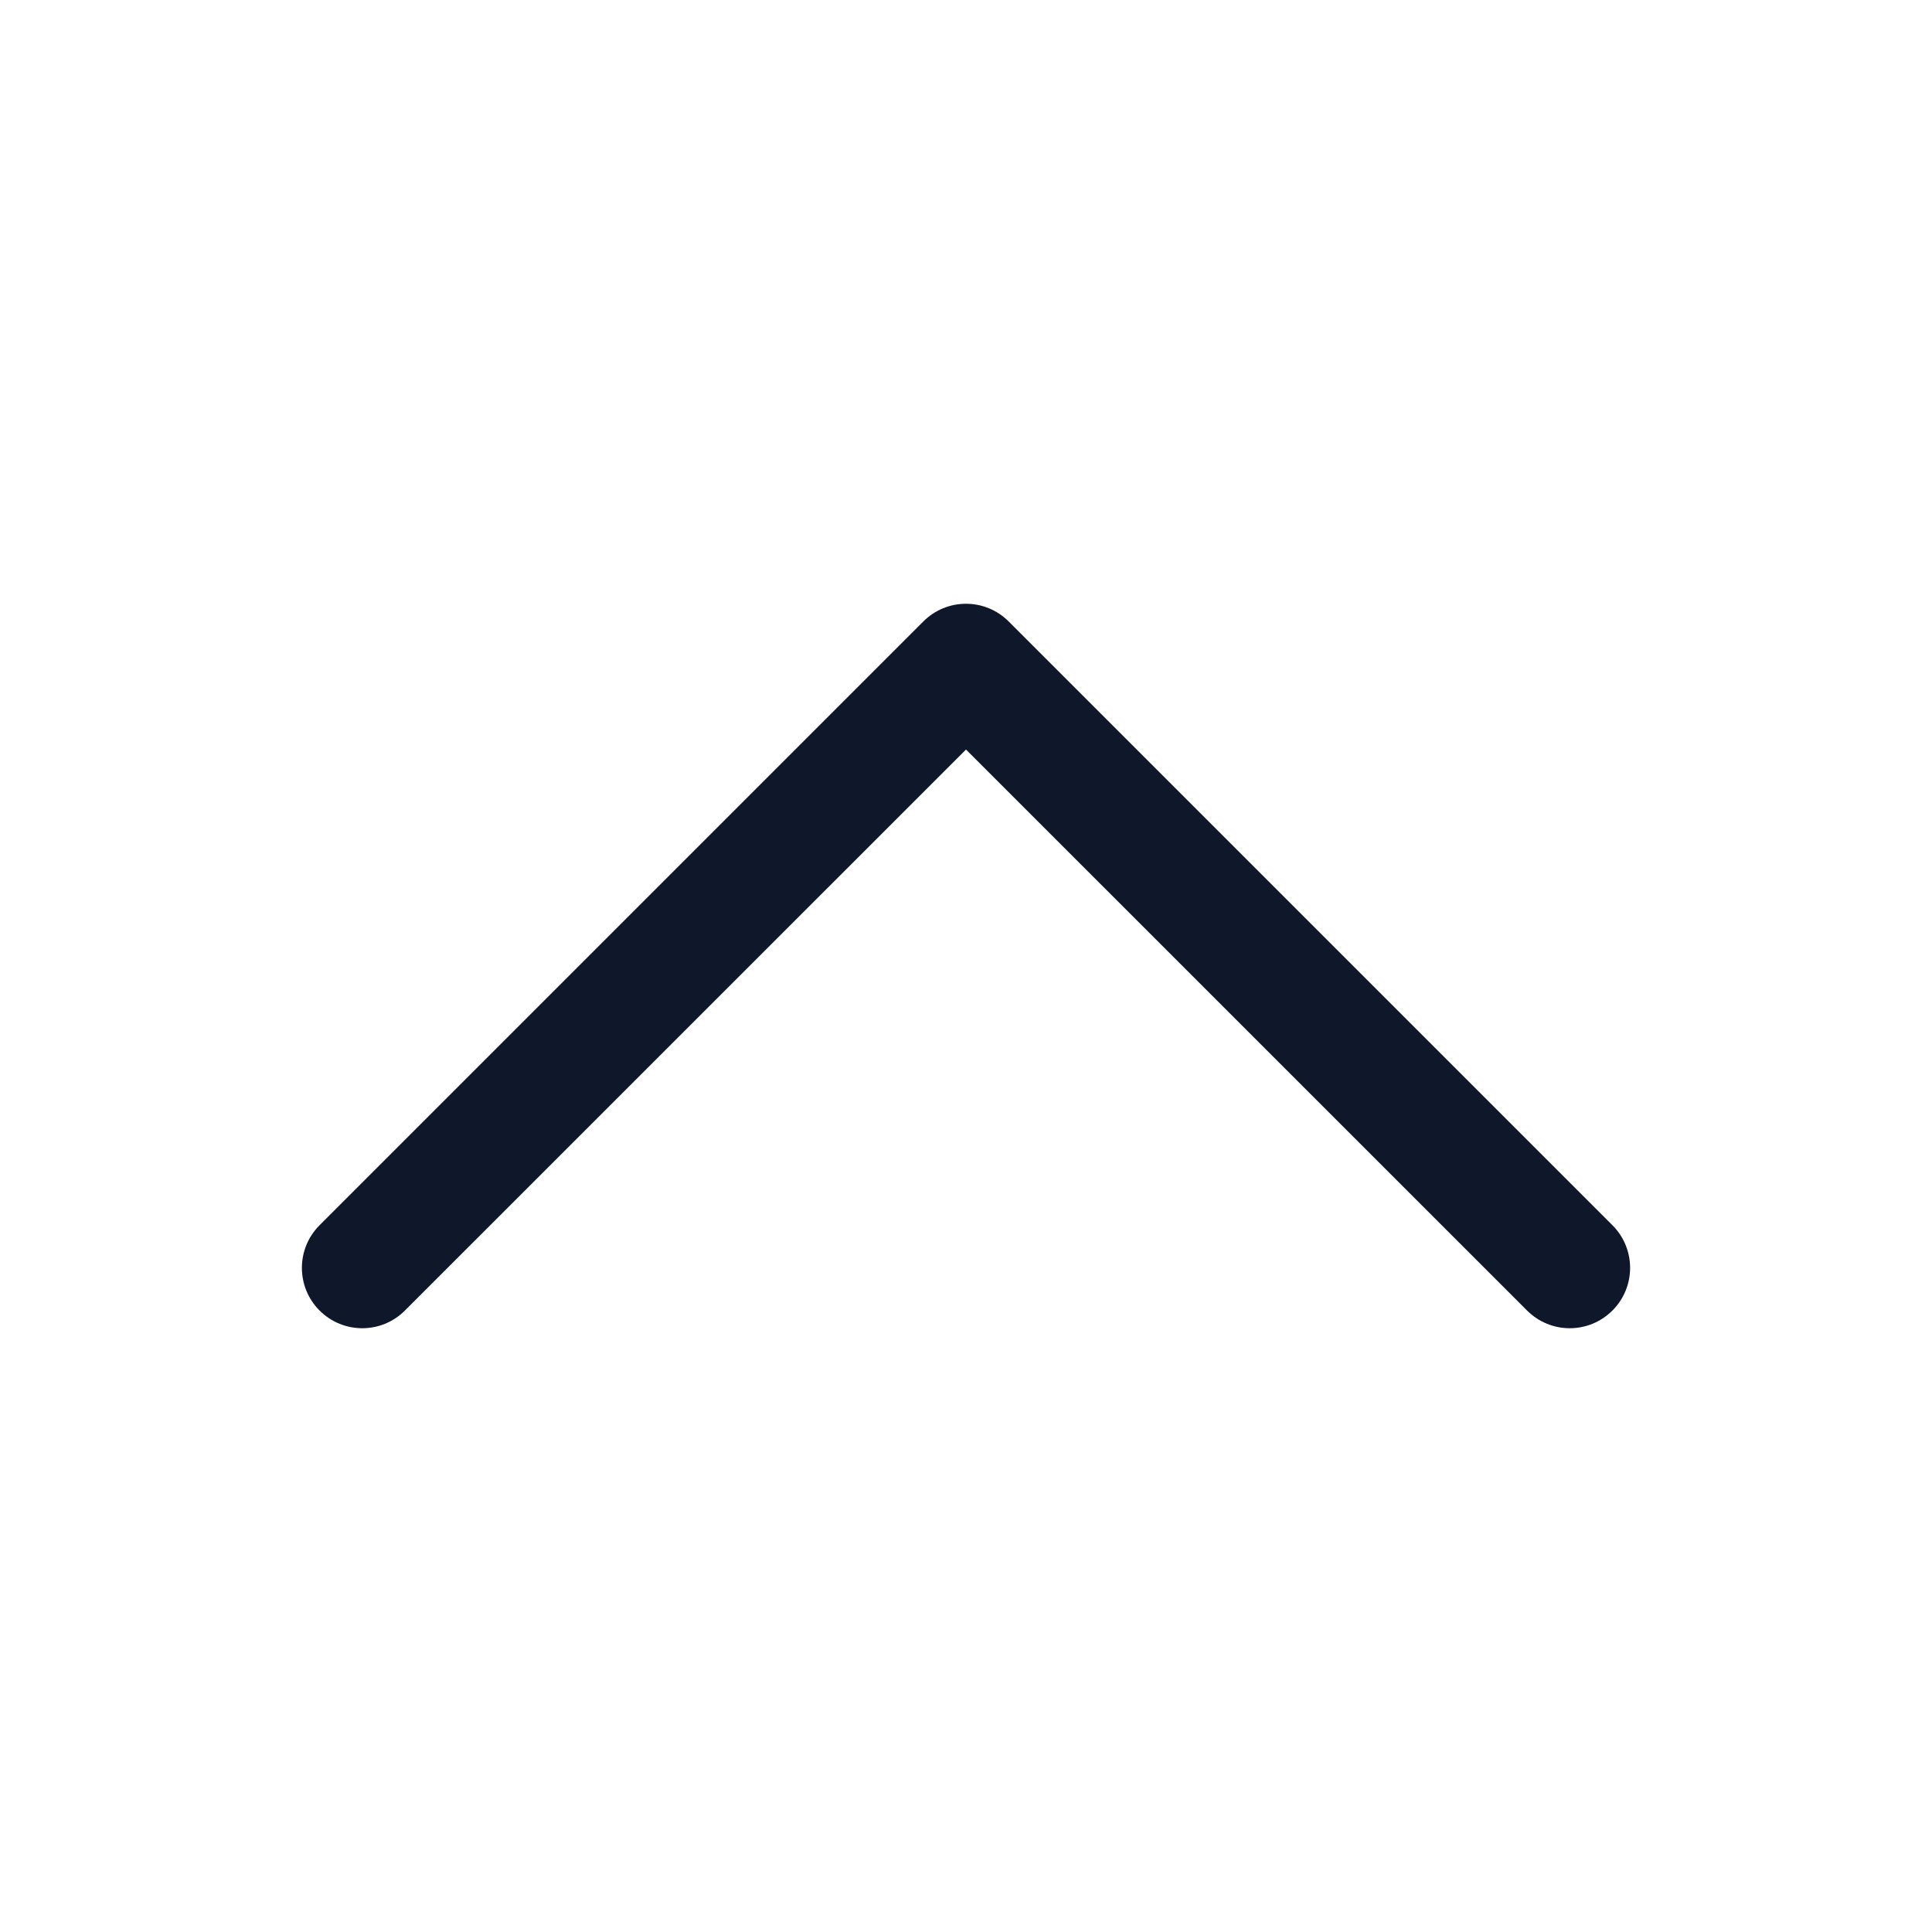
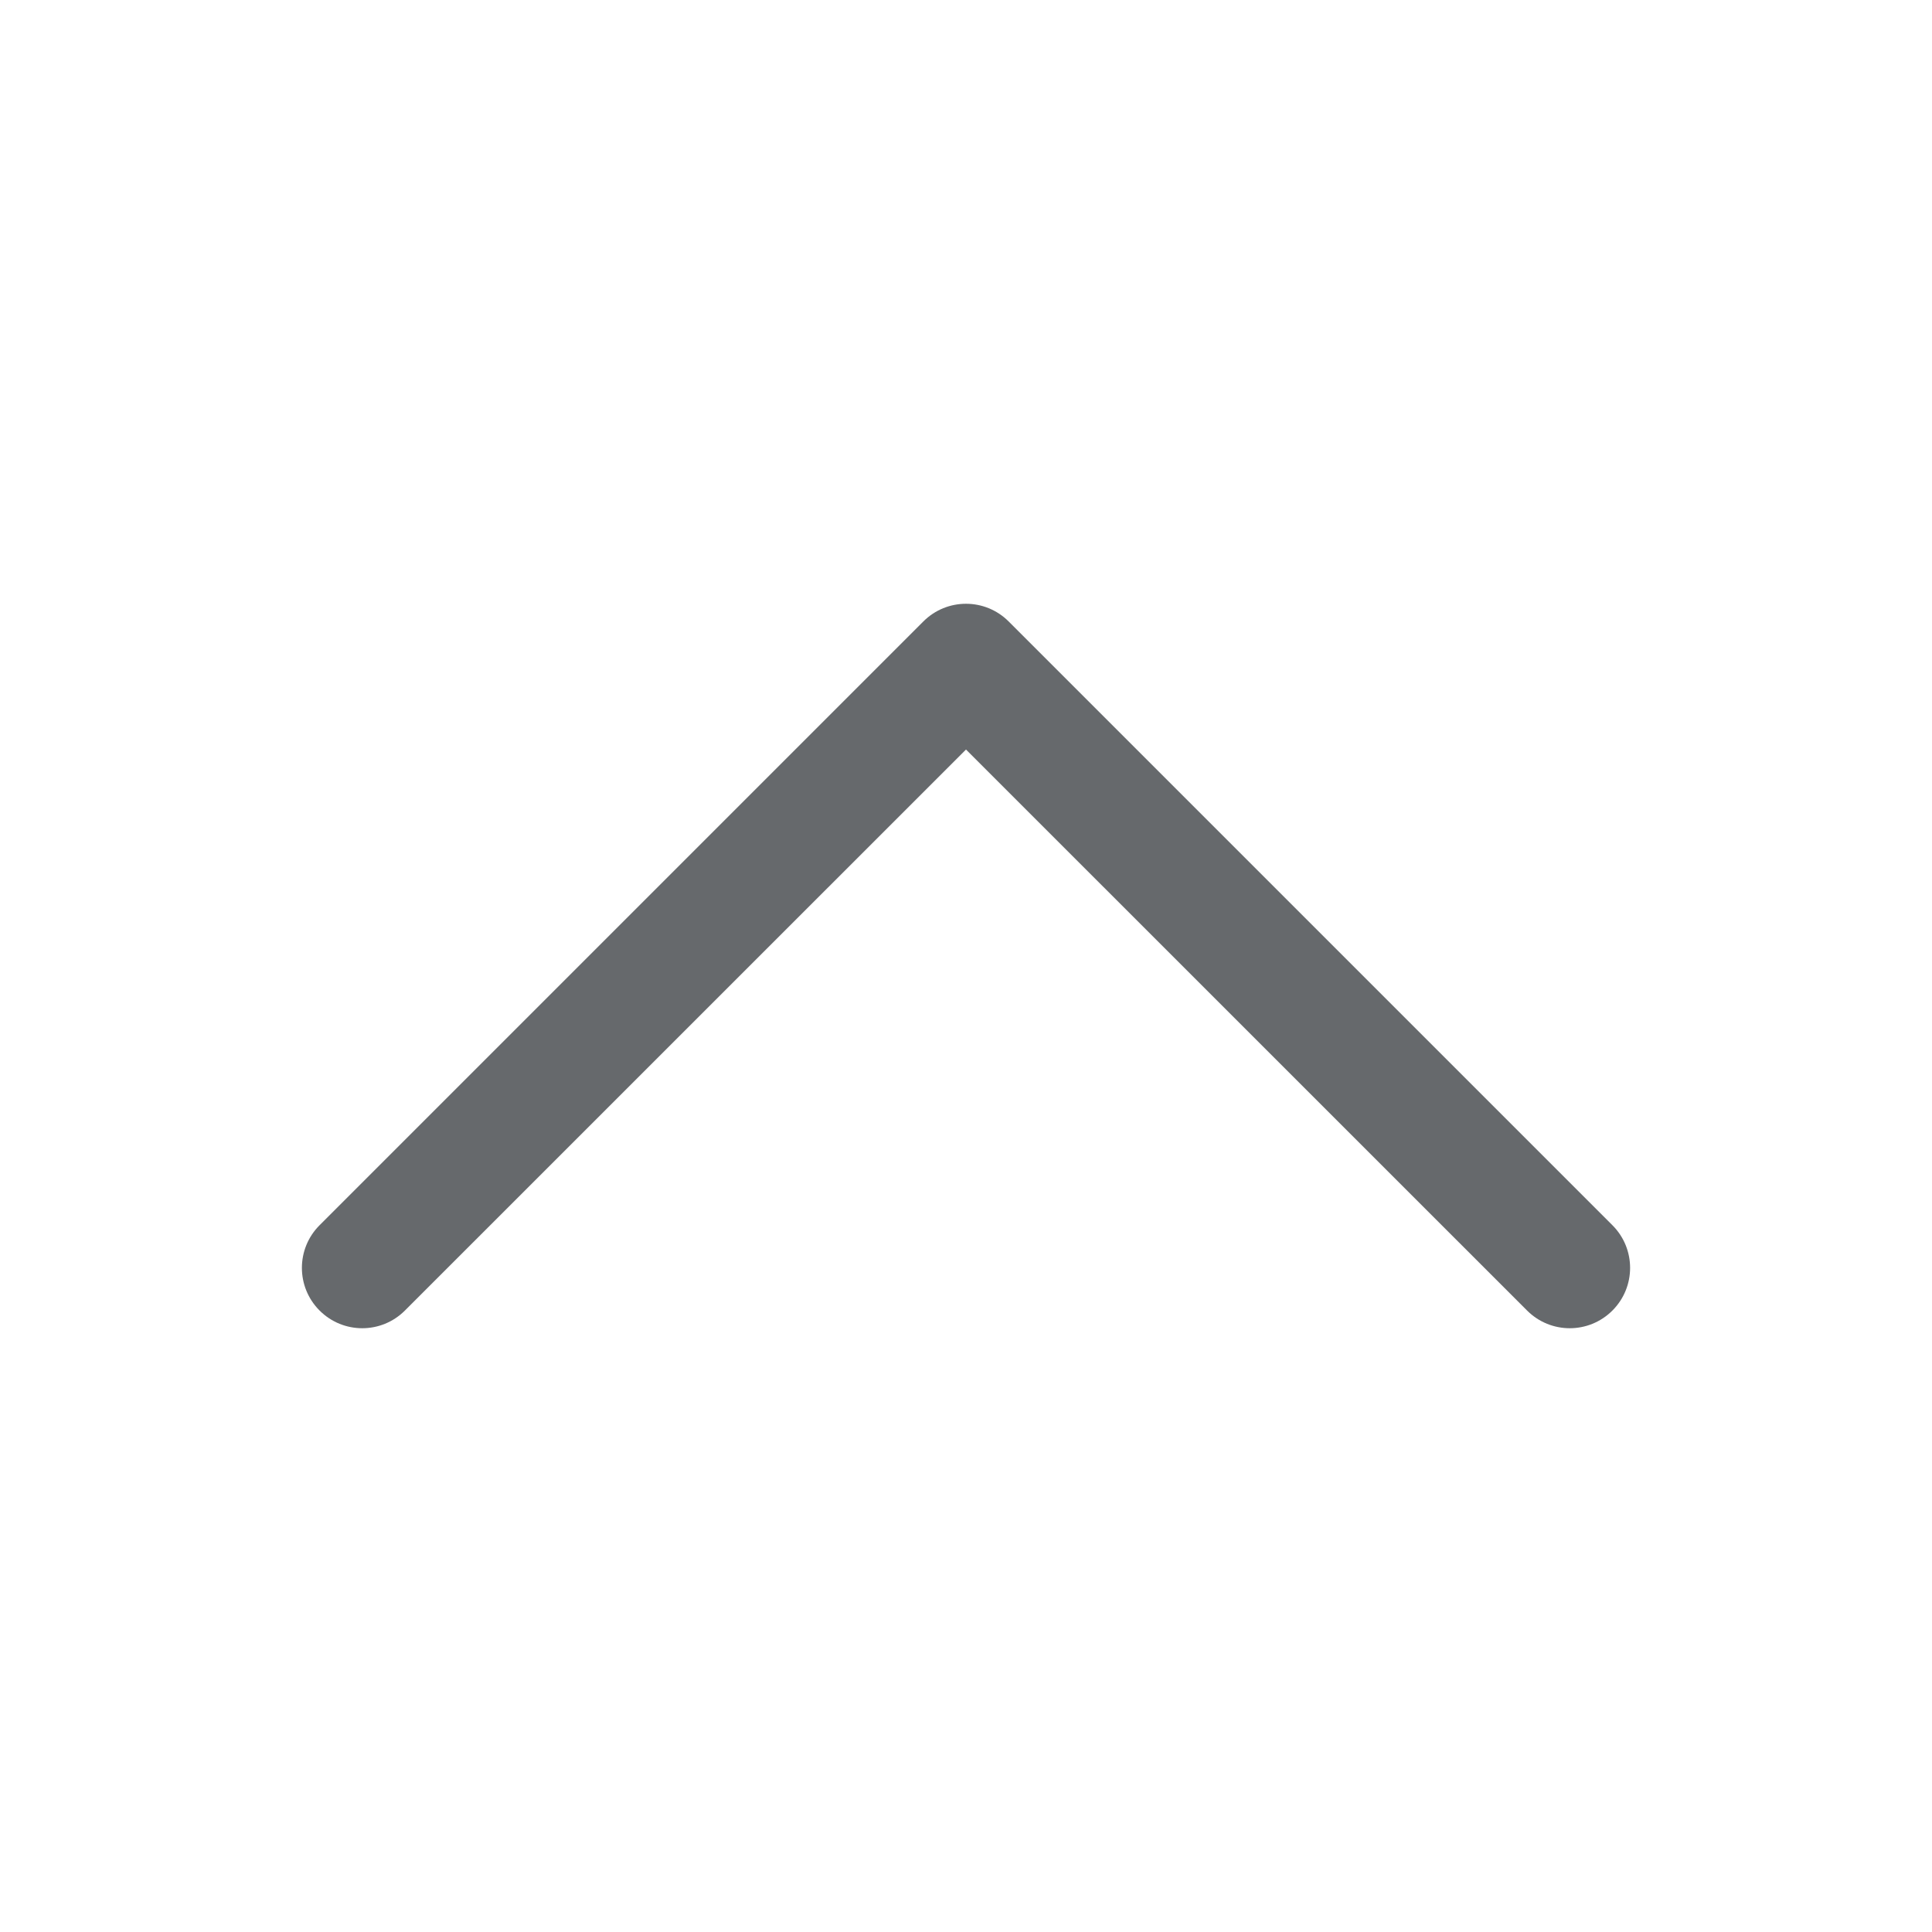
<svg xmlns="http://www.w3.org/2000/svg" width="24" height="24" viewBox="0 0 24 24" fill="none">
-   <path fill-rule="evenodd" clip-rule="evenodd" d="M11.47 7.72C11.763 7.427 12.237 7.427 12.53 7.72L20.03 15.22C20.323 15.513 20.323 15.987 20.03 16.28C19.737 16.573 19.263 16.573 18.97 16.28L12 9.311L5.03 16.28C4.737 16.573 4.263 16.573 3.97 16.28C3.677 15.987 3.677 15.513 3.97 15.22L11.47 7.72Z" fill="#0F172A" />
+   <path fill-rule="evenodd" clip-rule="evenodd" d="M11.47 7.72C11.763 7.427 12.237 7.427 12.53 7.72L20.03 15.22C20.323 15.513 20.323 15.987 20.03 16.28C19.737 16.573 19.263 16.573 18.97 16.28L12 9.311L5.03 16.28C4.737 16.573 4.263 16.573 3.97 16.28C3.677 15.987 3.677 15.513 3.97 15.22L11.47 7.72Z" fill="#66696c" />
</svg>
